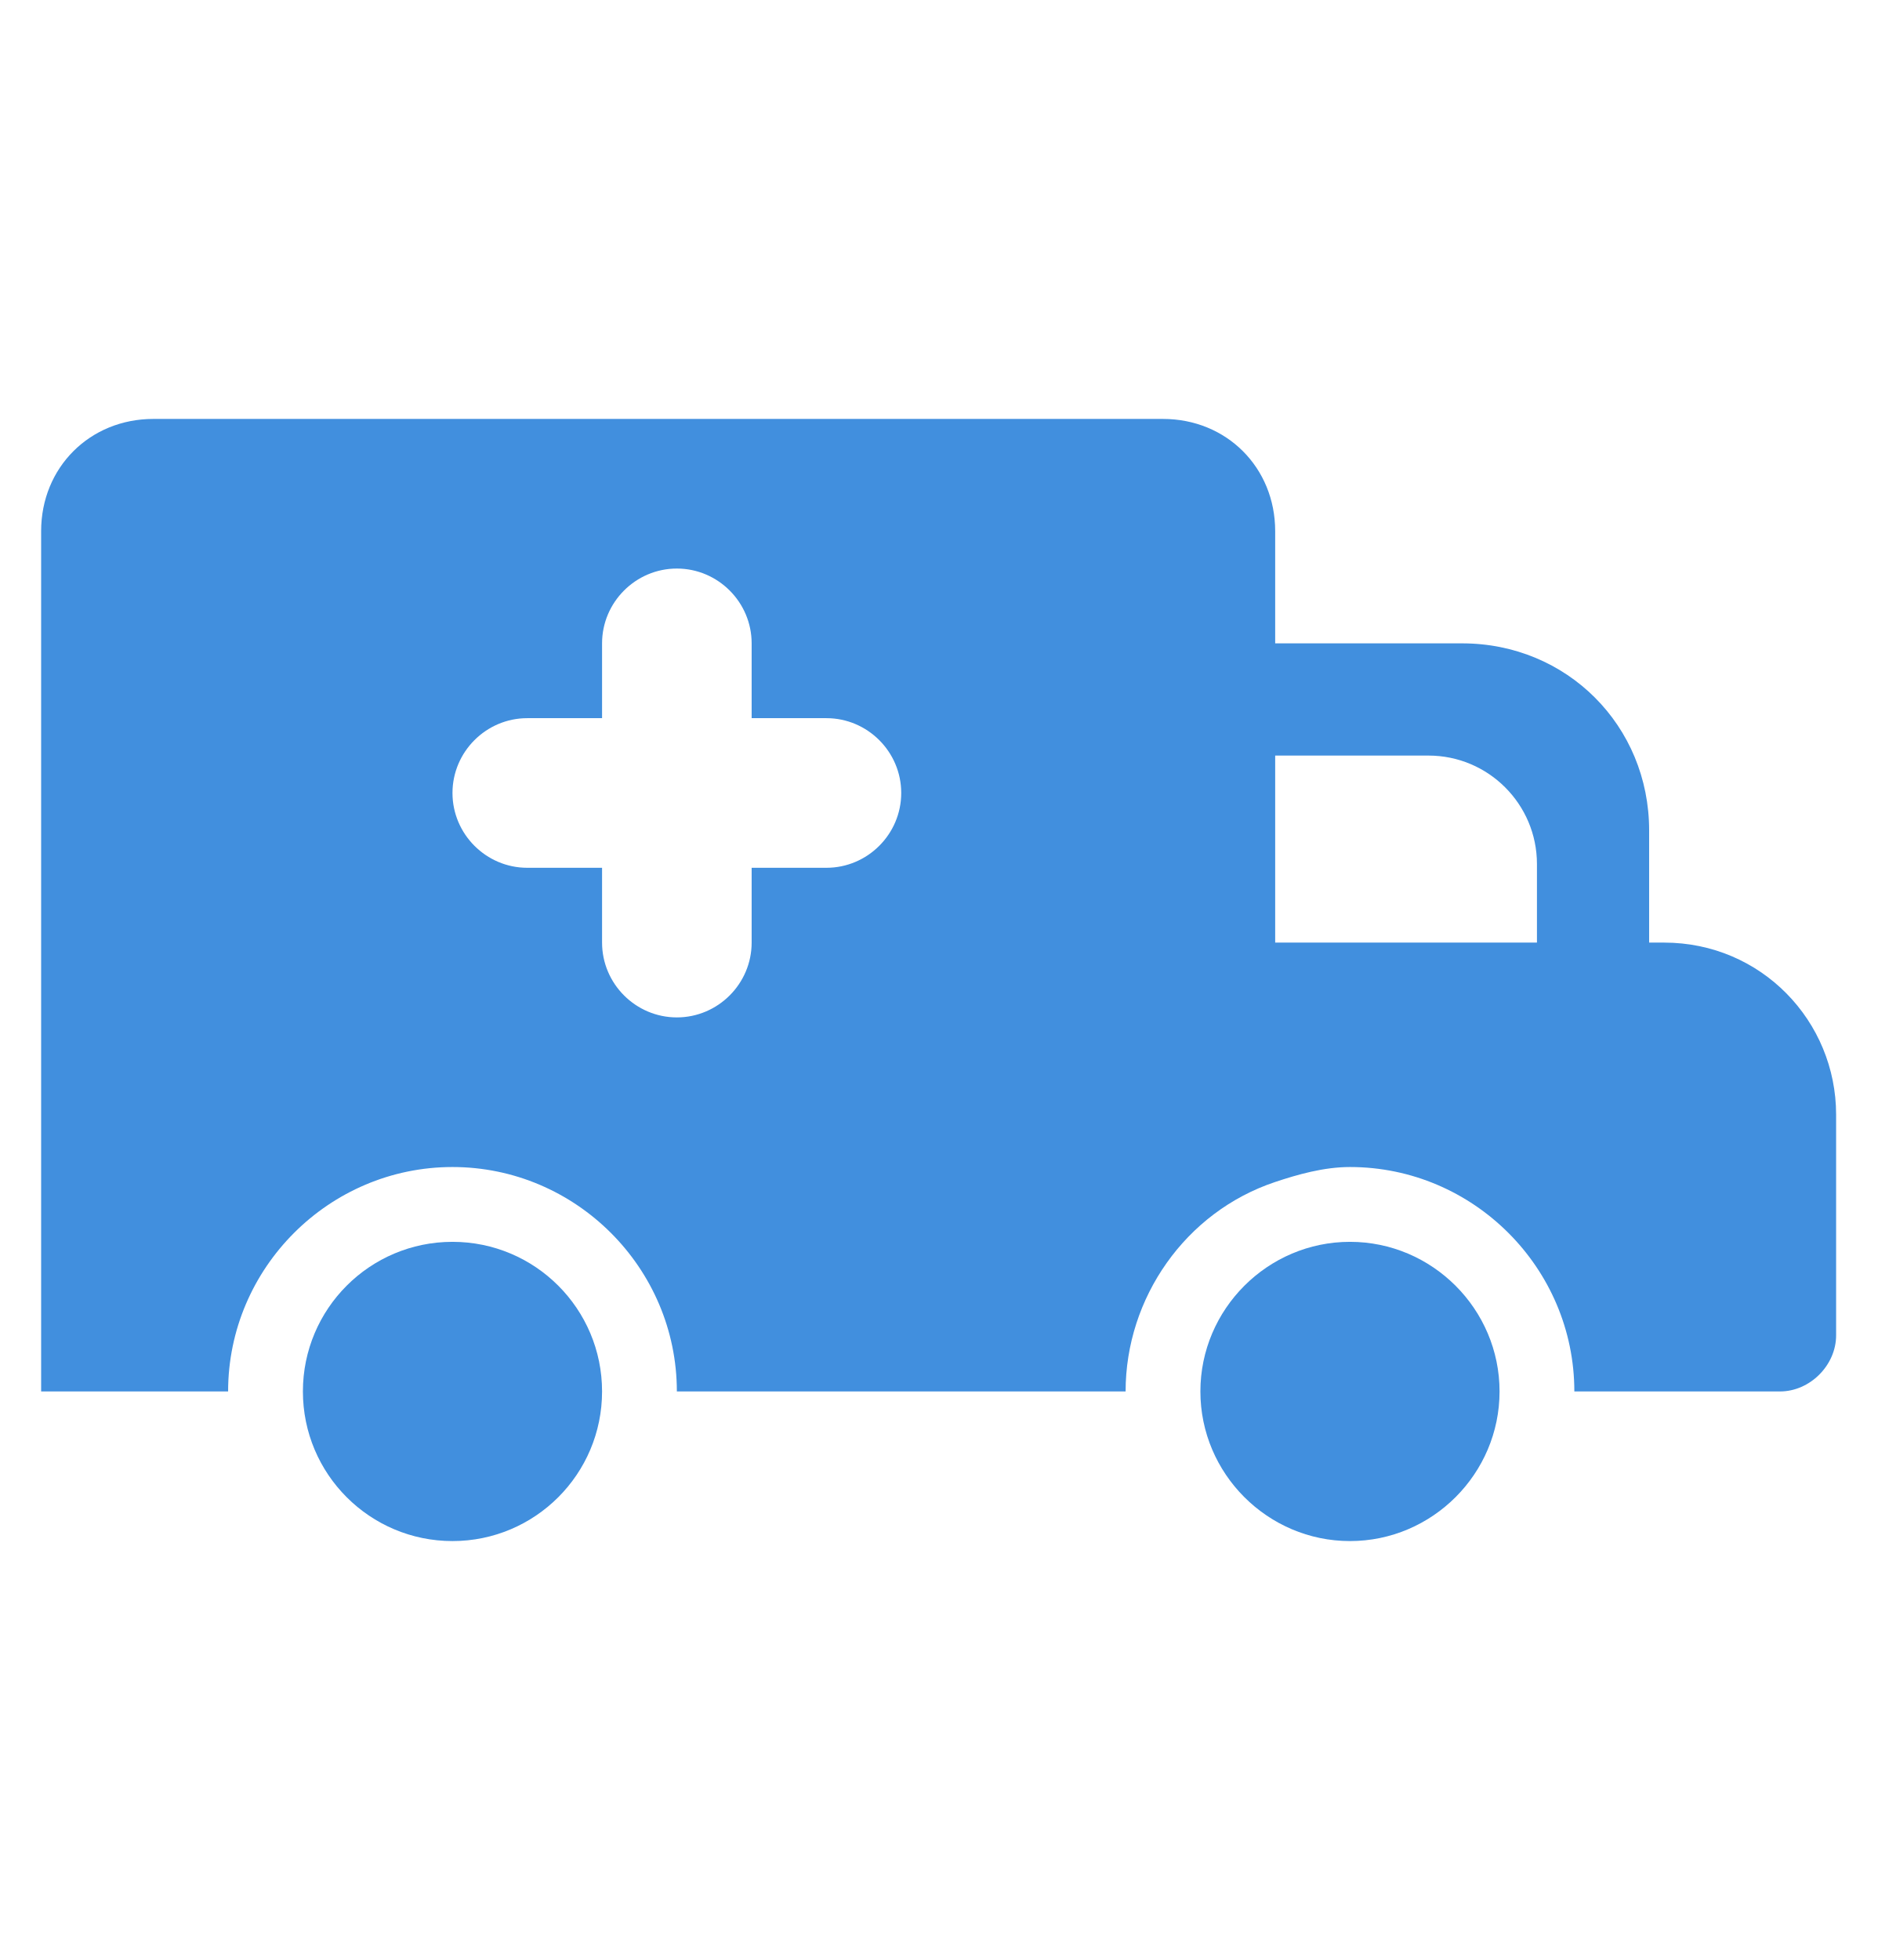
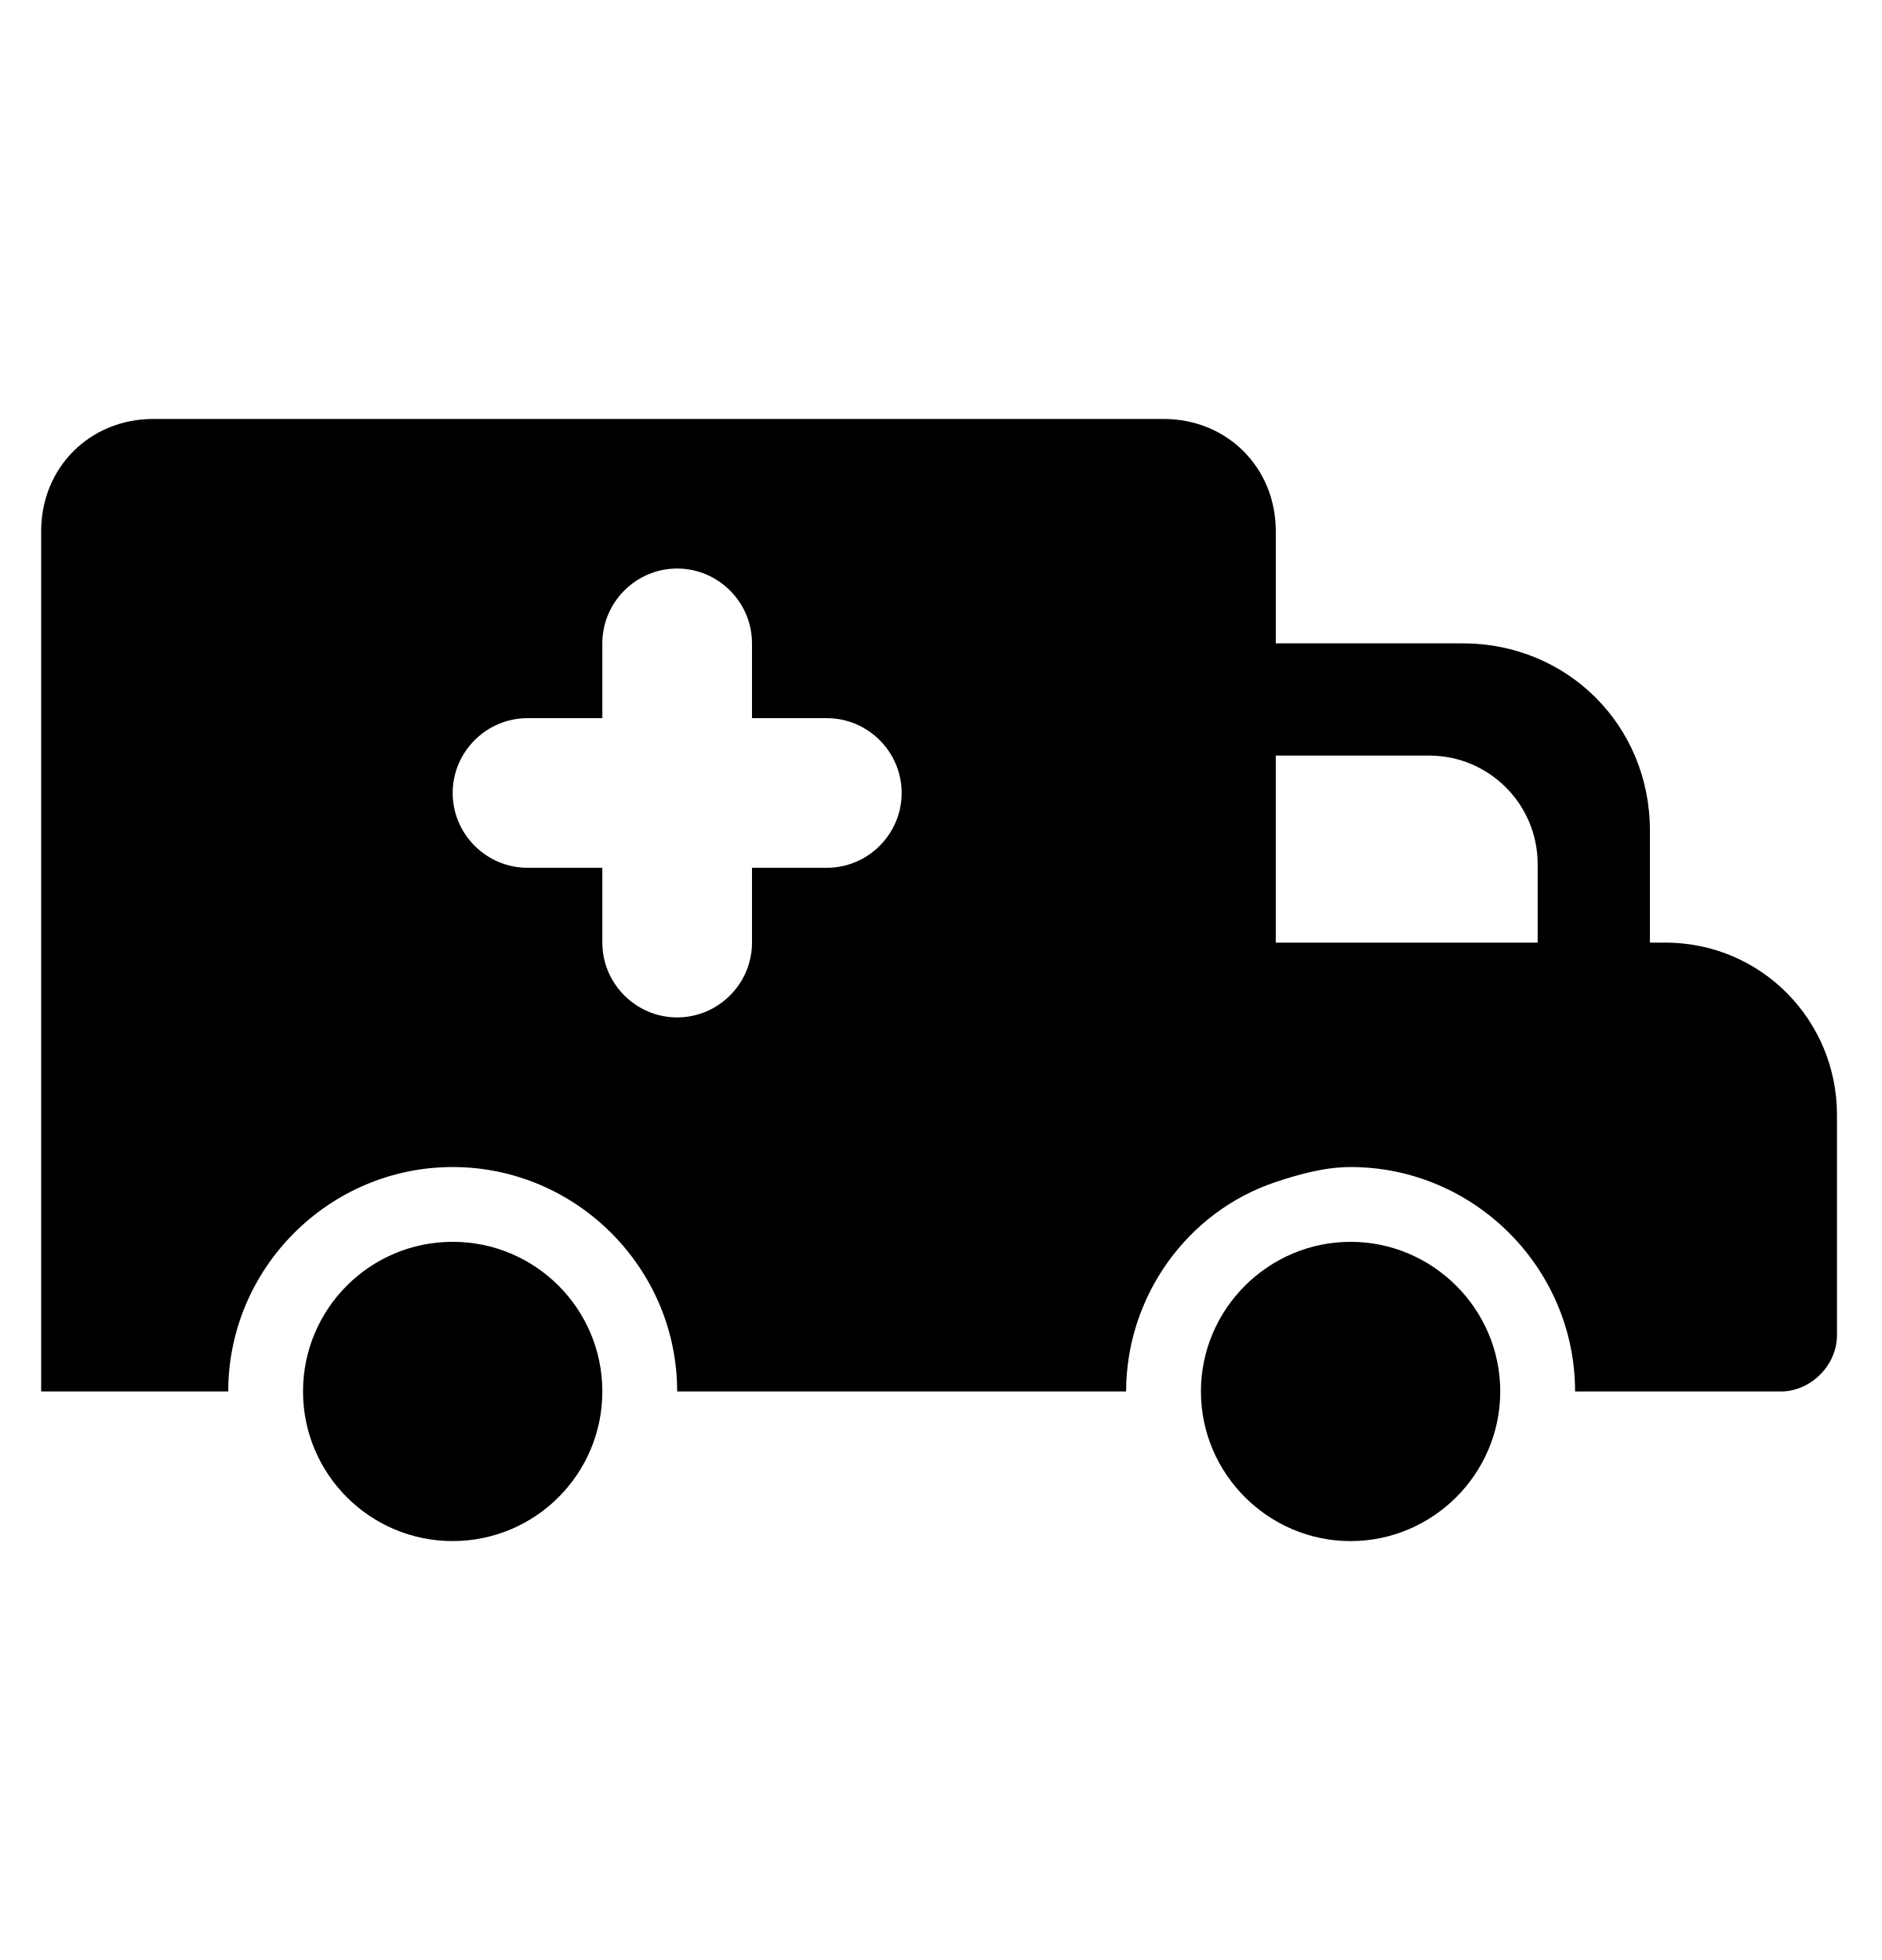
- <svg xmlns="http://www.w3.org/2000/svg" version="1.1" id="Layer_1" x="0px" y="0px" viewBox="0 0 50.2 52.4" style="enable-background:new 0 0 50.2 52.4;" xml:space="preserve">
-   <style type="text/css">
- 	.st0{fill-rule:evenodd;clip-rule:evenodd;fill:#418FDE;}
- 	.st1{fill:#418FDE;}
- </style>
-   <g id="Layer_2_1_">
-     <g id="Icons">
-       <path class="st0" d="M44.5,25.2h-0.4v-3c0-2.8-2.2-5-5-5h-5v-3c0-1.7-1.3-3-3-3h-27c-1.7,0-3,1.3-3,3v23h5c0-3.3,2.7-6,6-6    s6,2.7,6,6h12c0-2.5,1.6-4.8,4-5.6c0.6-0.2,1.3-0.4,2-0.4c3.3,0,6,2.7,6,6h5.5c0.8,0,1.5-0.7,1.5-1.5c0,0,0,0,0,0v-5.9    C49.1,27.3,47.1,25.2,44.5,25.2C44.5,25.2,44.5,25.2,44.5,25.2z M38.2,20.2c1.6,0,2.9,1.3,2.9,2.9c0,0,0,0,0,0v2.1h-7v-5H38.2z     M22.1,23.2h-2v2c0,1.1-0.9,2-2,2c-1.1,0-2-0.9-2-2v-2h-2c-1.1,0-2-0.9-2-2c0-1.1,0.9-2,2-2h2v-2c0-1.1,0.9-2,2-2c1.1,0,2,0.9,2,2    v2h2c1.1,0,2,0.9,2,2C24.1,22.3,23.2,23.2,22.1,23.2z" />
-       <circle class="st1" cx="12.1" cy="37.2" r="4" />
-       <path class="st0" d="M36.1,33.2c-2.2,0-4,1.8-4,4c0,2.2,1.8,4,4,4s4-1.8,4-4C40.1,35,38.3,33.2,36.1,33.2    C36.1,33.2,36.1,33.2,36.1,33.2z" />
-     </g>
-   </g>
+ <svg xmlns="http://www.w3.org/2000/svg" version="1.1" width="96" height="100" viewBox="0 0 96 100">
+   <path d="M84.924 48.092h-0.763v-5.725c0-5.344-4.198-9.542-9.542-9.542h-9.542v-5.725c0-3.244-2.481-5.725-5.725-5.725h-51.527c-3.244 0-5.725 2.481-5.725 5.725v43.893h9.542c0-6.298 5.153-11.45 11.45-11.45s11.45 5.153 11.45 11.45h22.901c0-4.771 3.053-9.16 7.634-10.687 1.145-0.382 2.481-0.763 3.817-0.763 6.298 0 11.45 5.153 11.45 11.45h10.496c1.527 0 2.863-1.336 2.863-2.863 0 0 0 0 0 0v-11.26c0-4.771-3.817-8.779-8.779-8.779 0 0 0 0 0 0zM72.901 38.55c3.053 0 5.534 2.481 5.534 5.534 0 0 0 0 0 0v4.008h-13.359v-9.542h7.824zM42.176 44.275h-3.817v3.817c0 2.099-1.718 3.817-3.817 3.817s-3.817-1.718-3.817-3.817v-3.817h-3.817c-2.099 0-3.817-1.718-3.817-3.817s1.718-3.817 3.817-3.817h3.817v-3.817c0-2.099 1.718-3.817 3.817-3.817s3.817 1.718 3.817 3.817v3.817h3.817c2.099 0 3.817 1.718 3.817 3.817s-1.718 3.817-3.817 3.817z" />
+   <path d="M30.725 70.992c0 4.216-3.418 7.634-7.634 7.634s-7.634-3.418-7.634-7.634c0-4.216 3.418-7.634 7.634-7.634s7.634 3.418 7.634 7.634z" />
+   <path d="M68.893 63.359c-4.198 0-7.634 3.435-7.634 7.634s3.435 7.634 7.634 7.634 7.634-3.435 7.634-7.634c0-4.198-3.435-7.634-7.634-7.634 0 0 0 0 0 0z" />
</svg>
